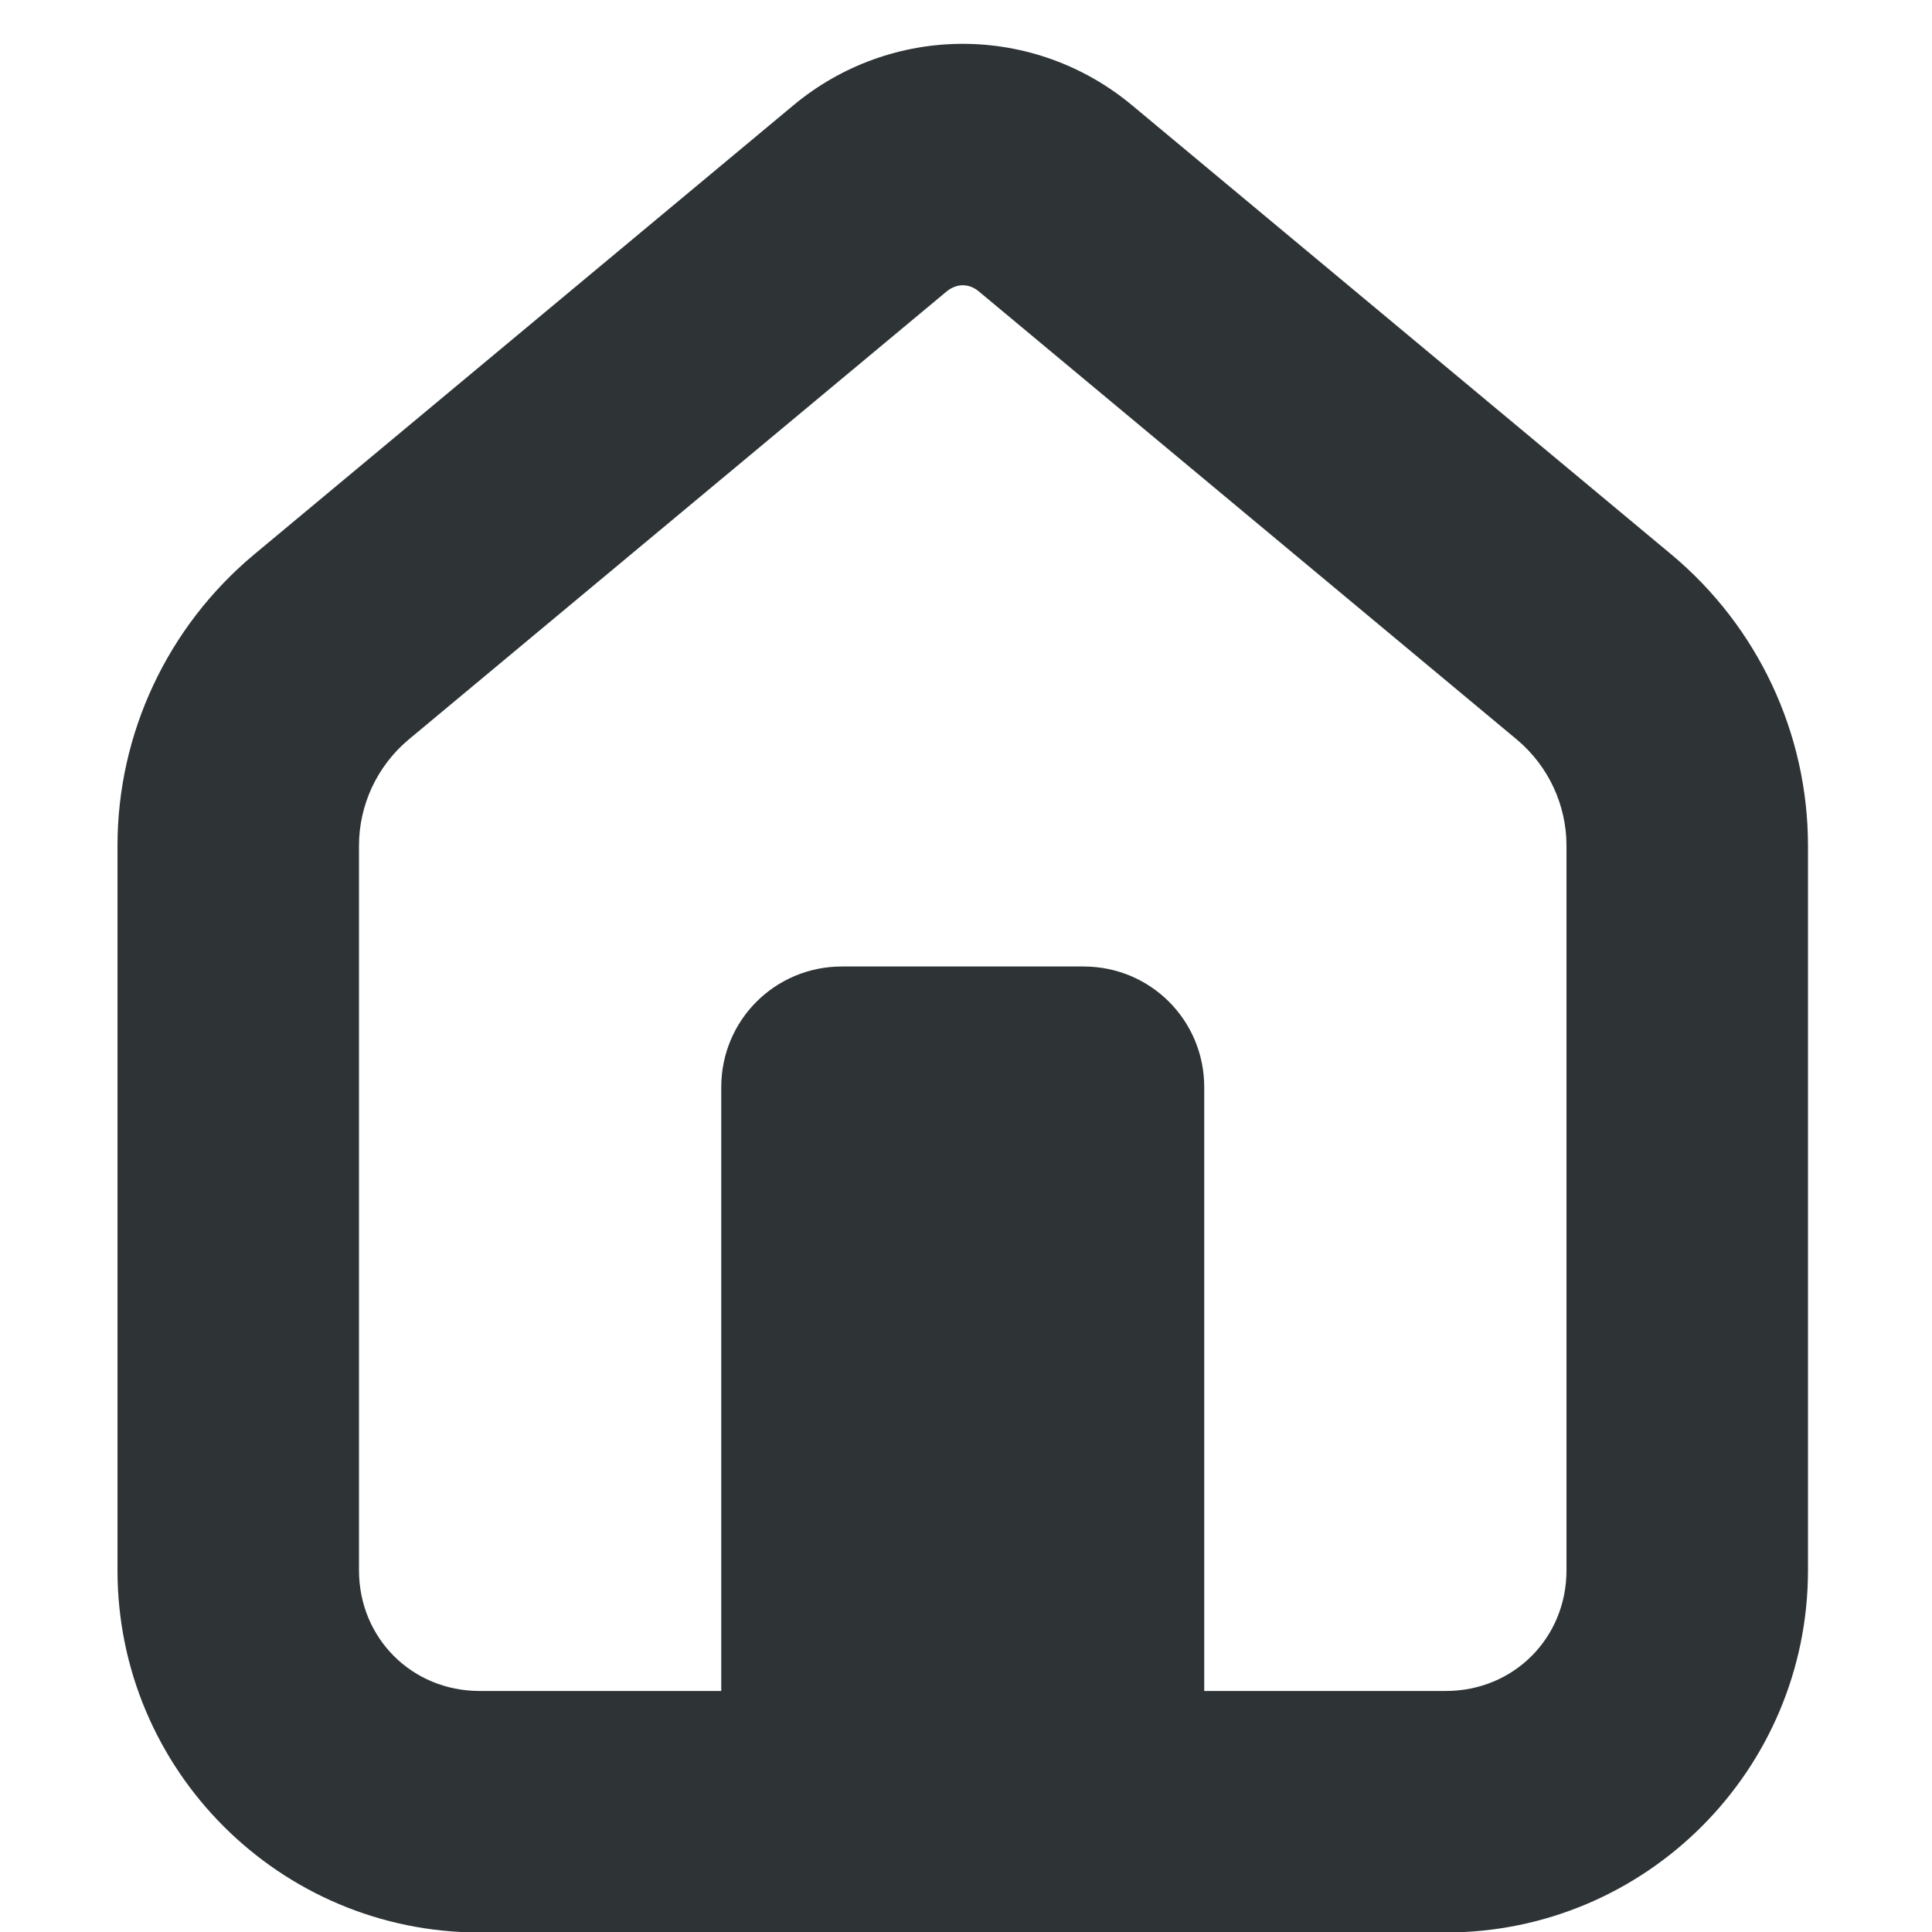
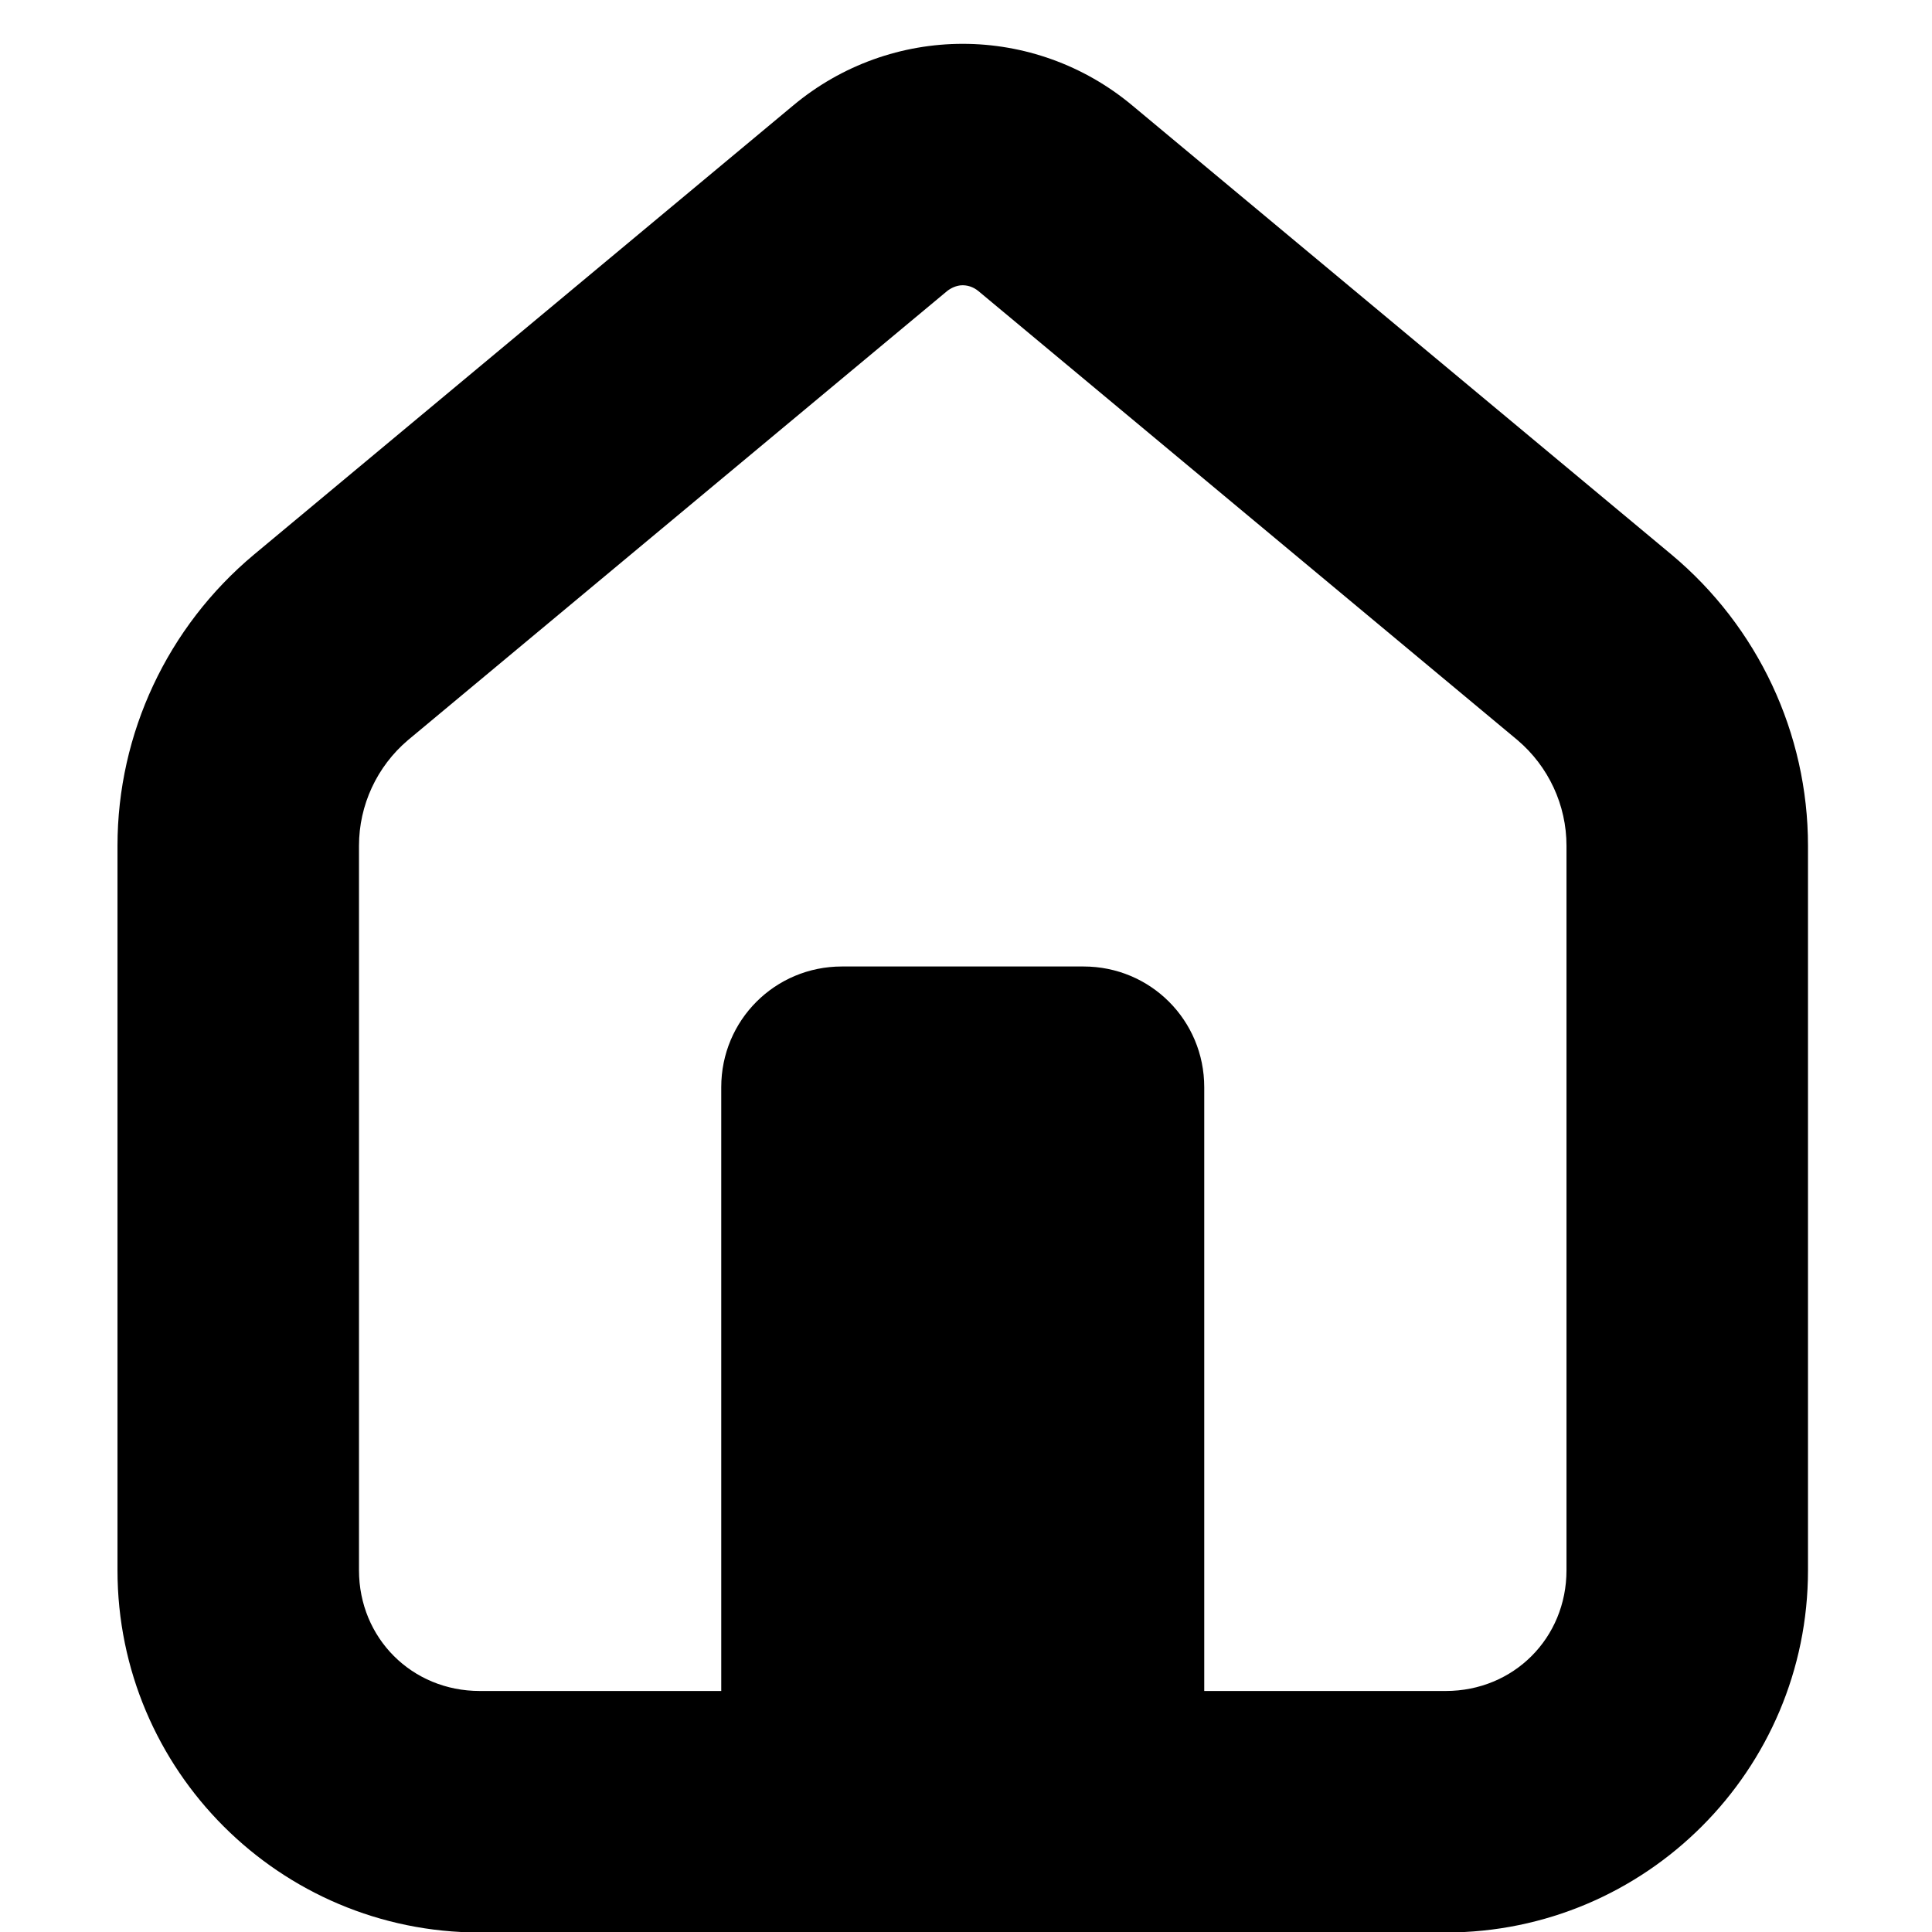
<svg xmlns="http://www.w3.org/2000/svg" height="16px" viewBox="0 0 16 16" width="16px">
-   <path d="m 7.973 0.363 c -0.5 0 -1 0.172 -1.406 0.512 l -4.465 3.719 c -0.715 0.598 -1.129 1.48 -1.129 2.41 v 6 c 0 1.656 1.344 3 3 3 h 8 c 1.656 0 3 -1.344 3 -3 v -6 c 0 -0.93 -0.414 -1.812 -1.129 -2.41 l -4.465 -3.719 c -0.406 -0.34 -0.906 -0.512 -1.406 -0.512 z m -0.016 2 c 0.051 -0.004 0.102 0.012 0.145 0.047 l 4.465 3.719 c 0.258 0.219 0.406 0.539 0.406 0.875 v 6 c 0 0.562 -0.438 1 -1 1 h -2 v -5 c 0 -0.555 -0.445 -1 -1 -1 h -2 c -0.555 0 -1 0.445 -1 1 v 5 h -2 c -0.562 0 -1 -0.438 -1 -1 v -6 c 0 -0.336 0.148 -0.656 0.406 -0.875 l 4.465 -3.719 c 0.035 -0.027 0.074 -0.043 0.113 -0.047 z m 0 0" fill="#2e3436" />
+   <path d="m 7.973 0.363 c -0.5 0 -1 0.172 -1.406 0.512 l -4.465 3.719 c -0.715 0.598 -1.129 1.48 -1.129 2.41 v 6 c 0 1.656 1.344 3 3 3 h 8 c 1.656 0 3 -1.344 3 -3 v -6 c 0 -0.93 -0.414 -1.812 -1.129 -2.41 l -4.465 -3.719 c -0.406 -0.34 -0.906 -0.512 -1.406 -0.512 z m -0.016 2 c 0.051 -0.004 0.102 0.012 0.145 0.047 l 4.465 3.719 c 0.258 0.219 0.406 0.539 0.406 0.875 v 6 c 0 0.562 -0.438 1 -1 1 h -2 v -5 c 0 -0.555 -0.445 -1 -1 -1 h -2 c -0.555 0 -1 0.445 -1 1 v 5 h -2 c -0.562 0 -1 -0.438 -1 -1 v -6 c 0 -0.336 0.148 -0.656 0.406 -0.875 l 4.465 -3.719 c 0.035 -0.027 0.074 -0.043 0.113 -0.047 z m 0 0" class="ColorScheme-Text" fill="currentColor" />
</svg>
